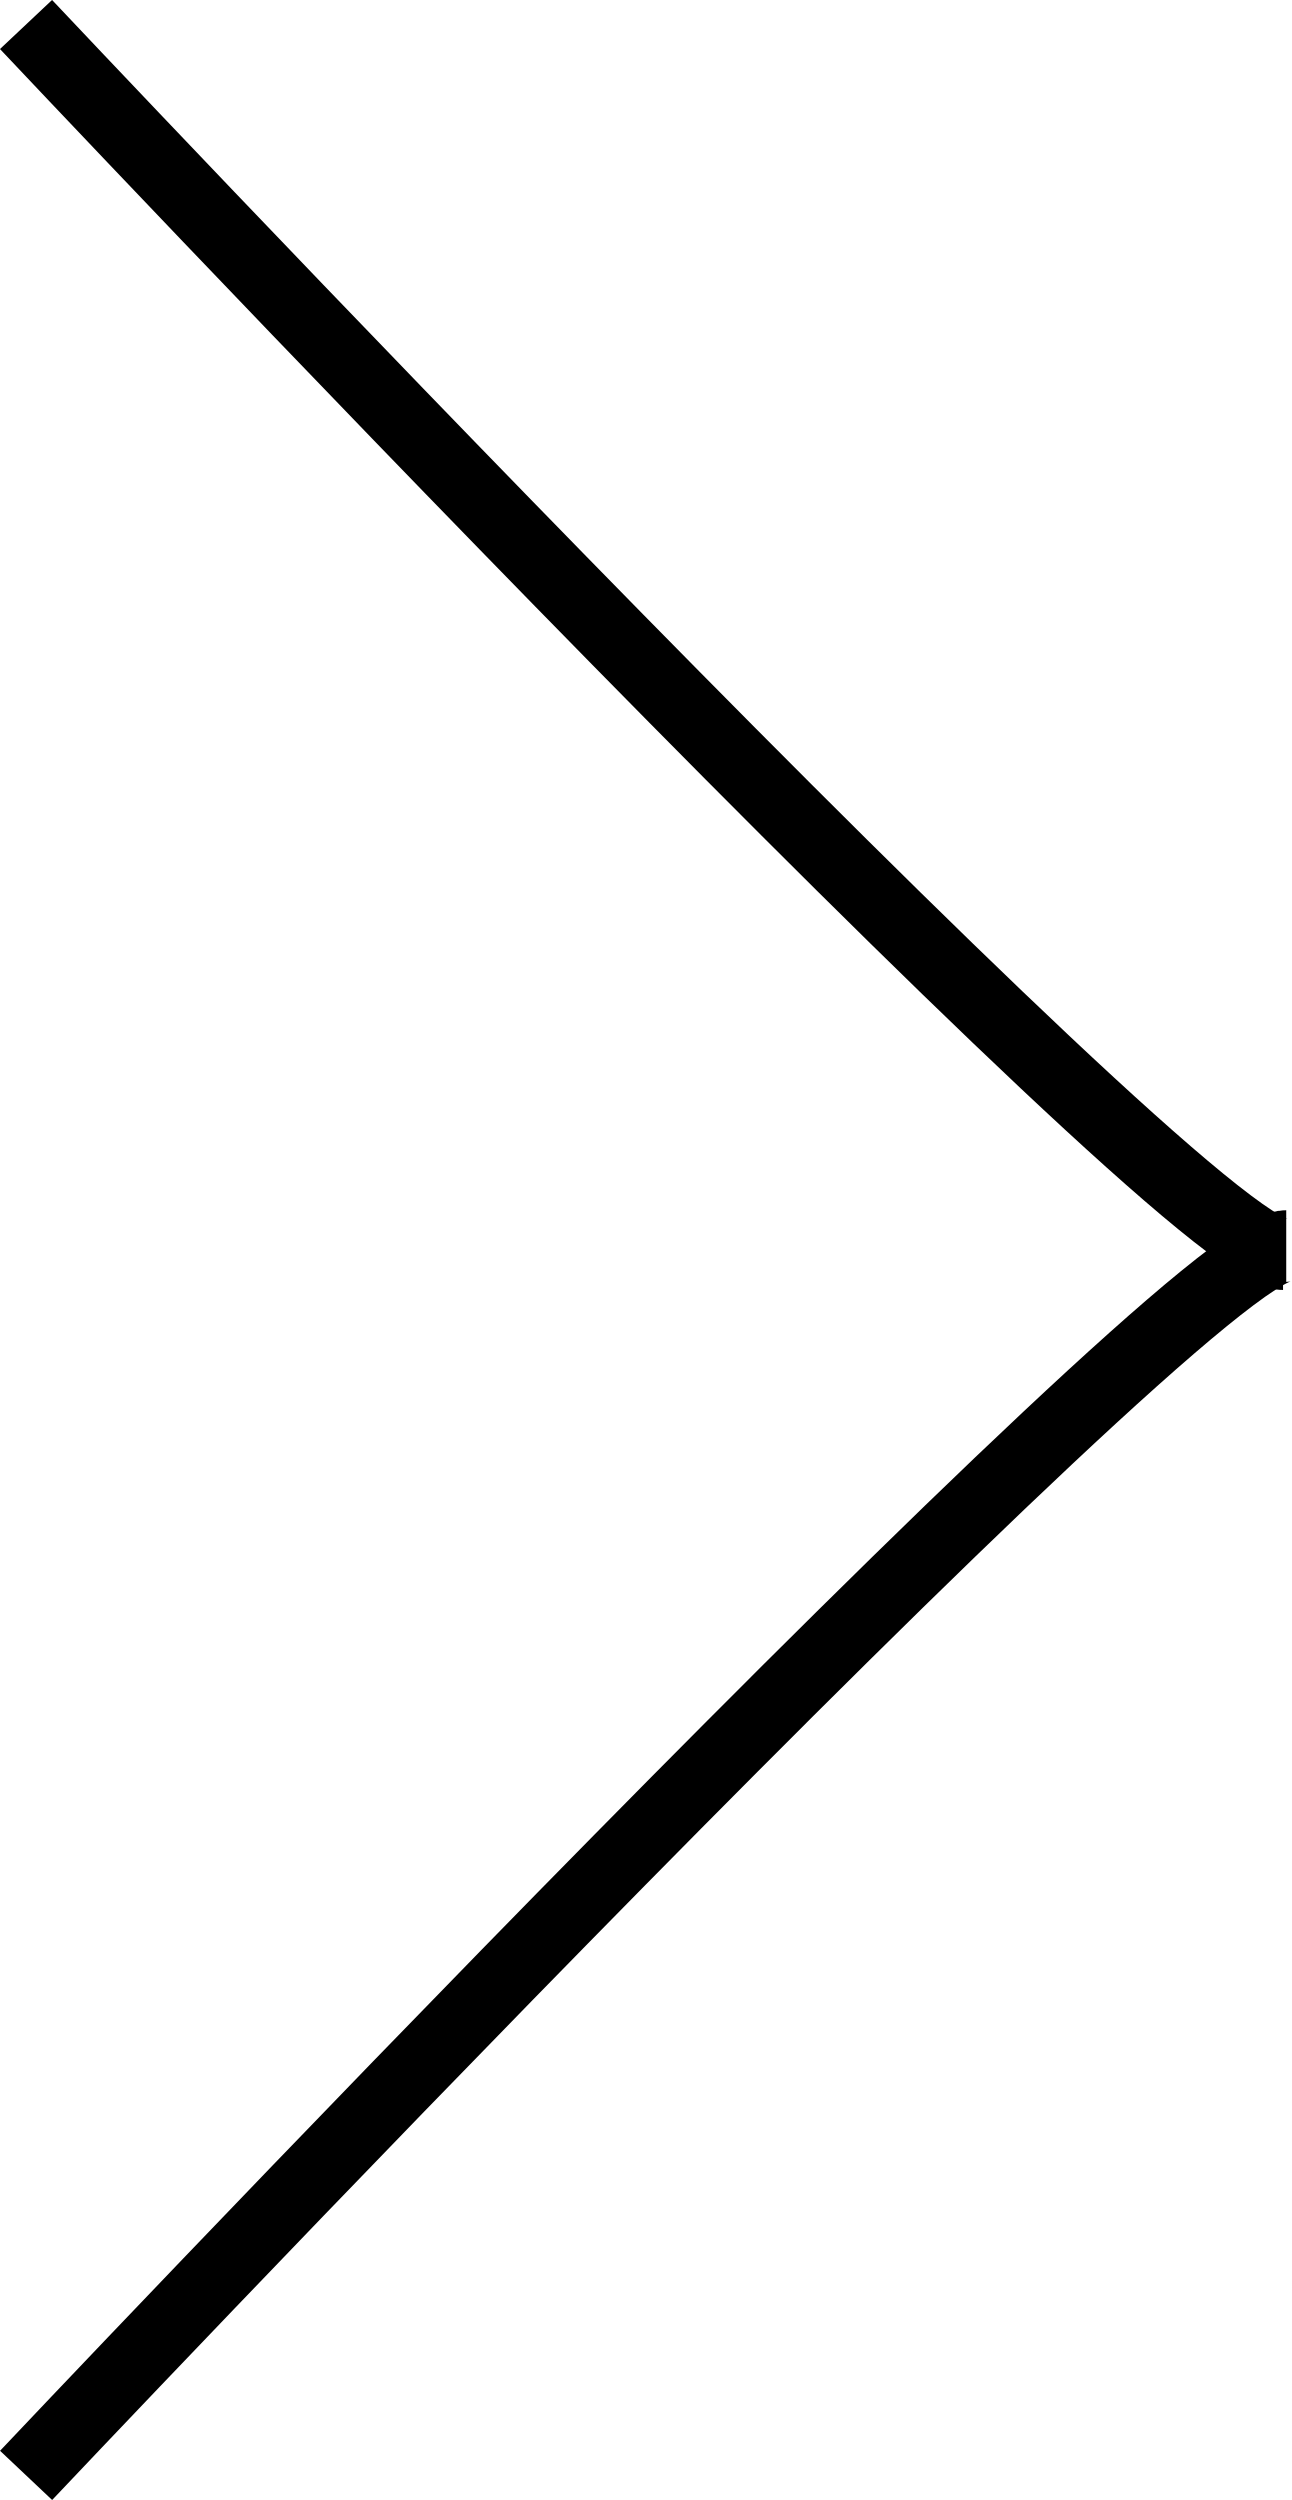
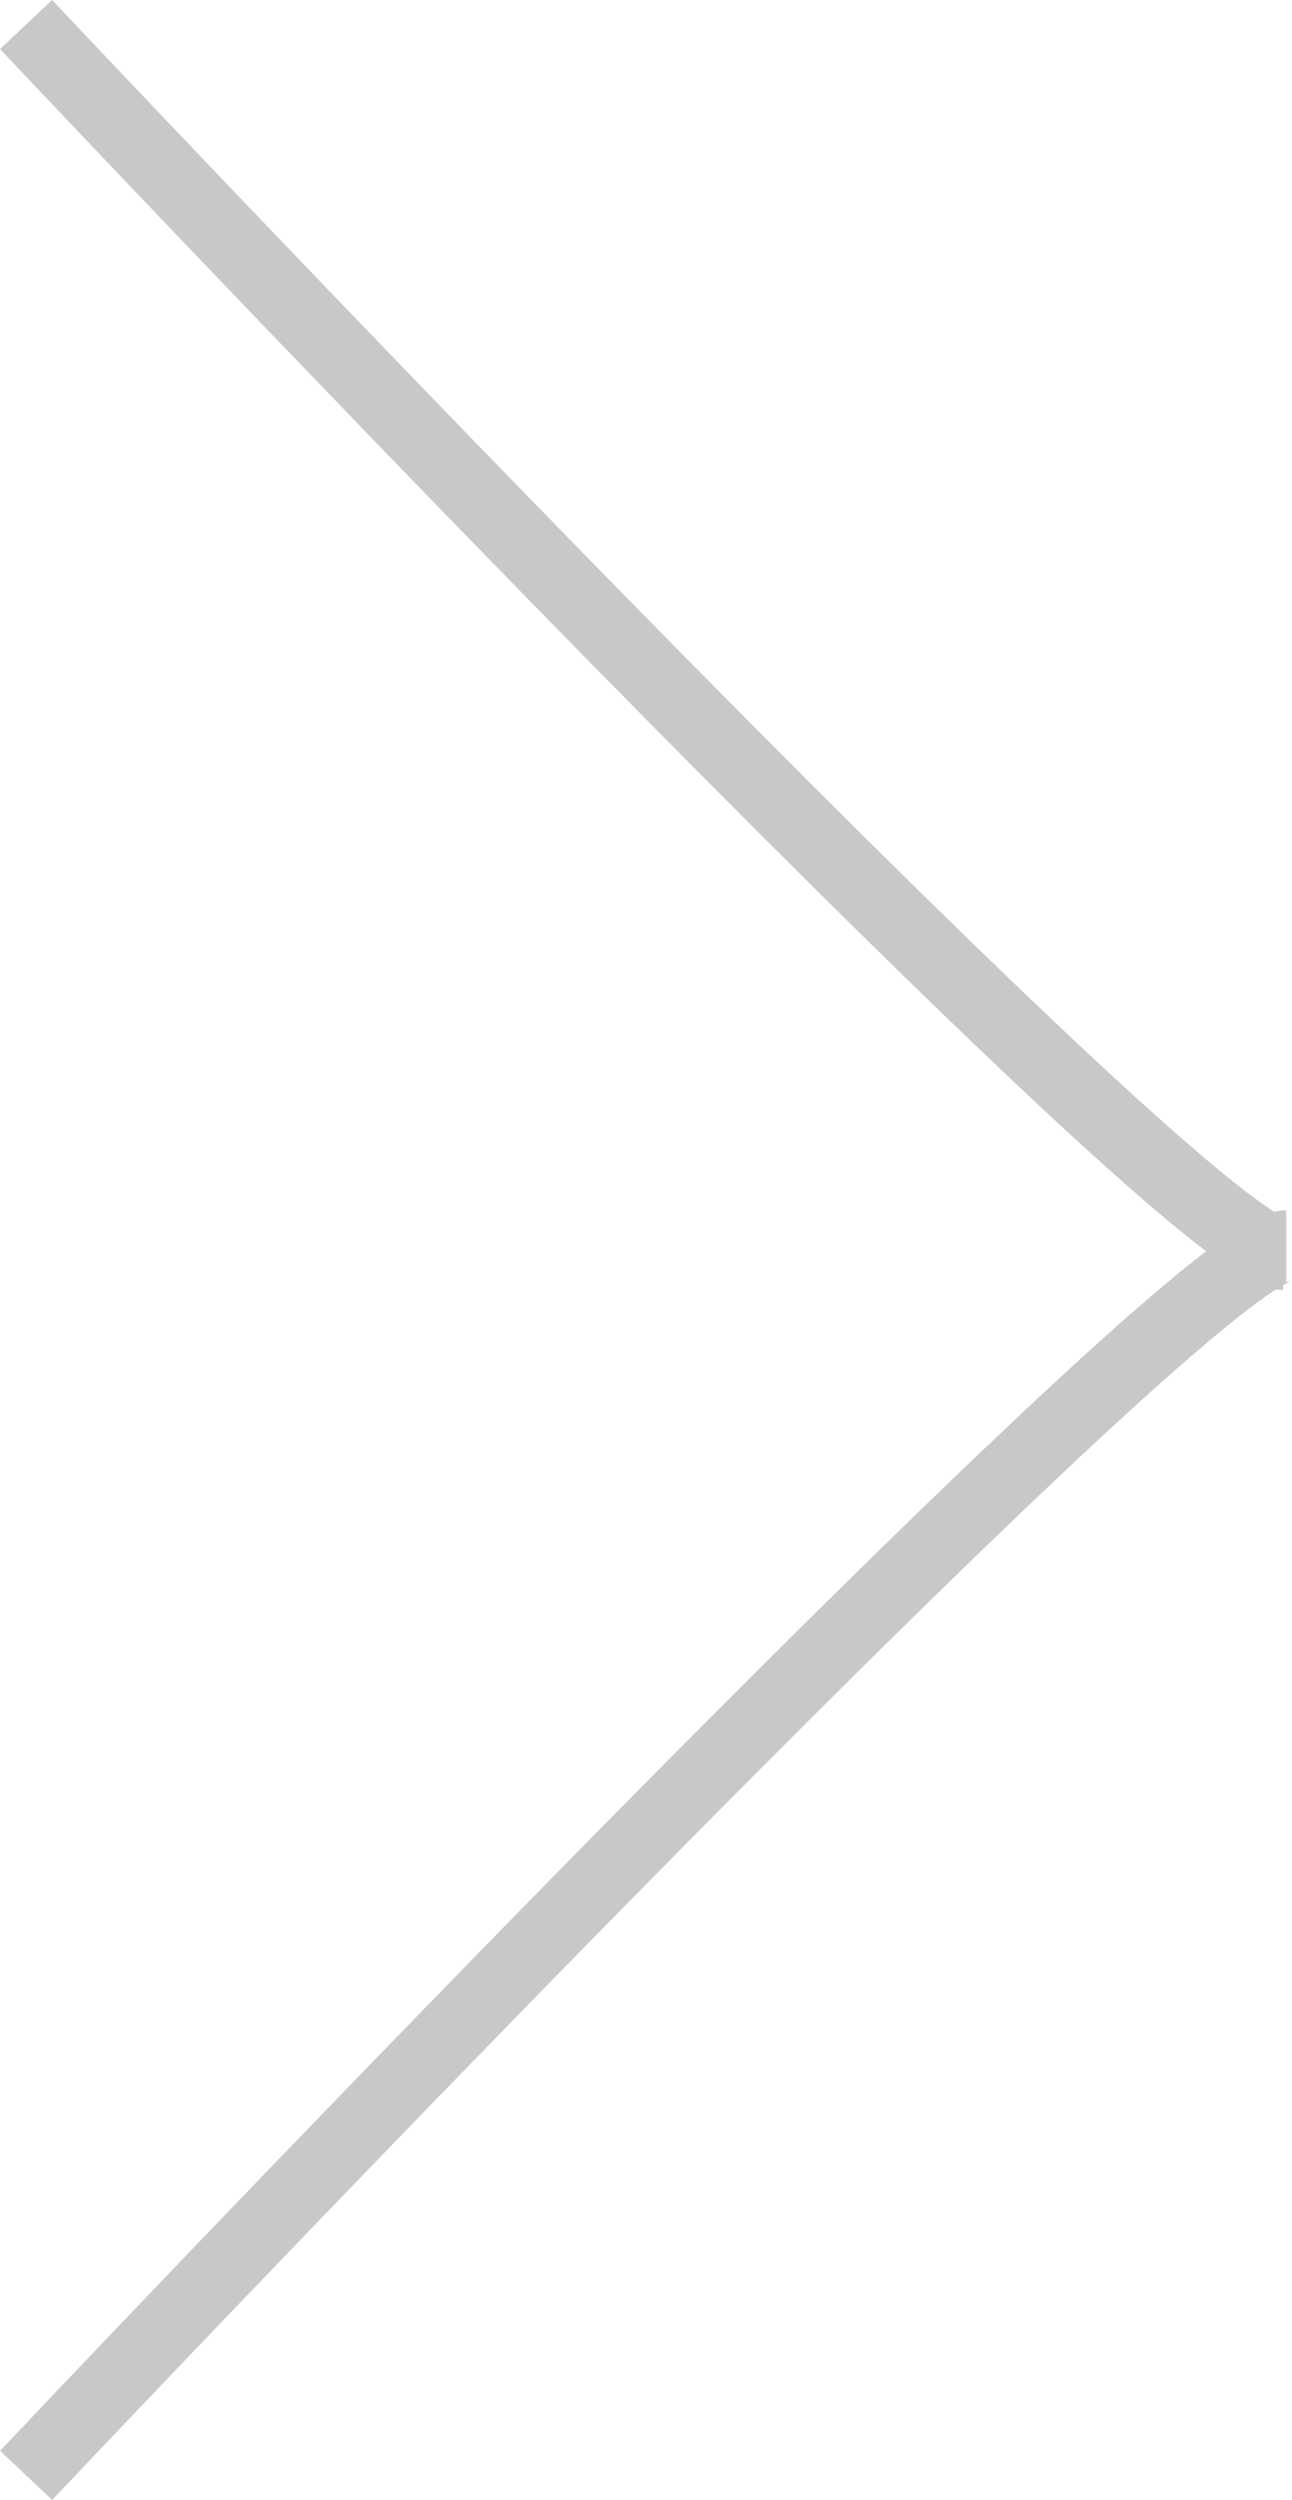
<svg xmlns="http://www.w3.org/2000/svg" width="38.05mm" height="73.651mm" viewBox="0 0 38.05 73.651" version="1.1" id="svg8">
  <defs id="defs2" />
  <g id="layer1" transform="translate(-62.2921,-34.82712)">
-     <path style="fill:none;stroke:#000000;stroke-width:2.108;stroke-linecap:butt;stroke-linejoin:round;stroke-miterlimit:4;stroke-dasharray:none;stroke-opacity:1" d="m 100.091,71.777 c -2.91,0 -37.032,-36.228 -37.032,-36.228" id="path815" />
-     <path style="fill:none;stroke:#000000;stroke-width:2.111;stroke-linecap:butt;stroke-linejoin:round;stroke-miterlimit:4;stroke-dasharray:none;stroke-opacity:1" d="m 100.185,71.536 c -2.917,0 -37.124,36.217 -37.124,36.217" id="path815-7" />
+     <path style="fill:none;stroke:rgb(200, 200, 200);;stroke-width:2.108;stroke-linecap:butt;stroke-linejoin:round;stroke-miterlimit:4;stroke-dasharray:none;stroke-opacity:1" d="m 100.091,71.777 c -2.91,0 -37.032,-36.228 -37.032,-36.228" id="path815" />
+     <path style="fill:none;stroke:rgb(200, 200, 200);;stroke-width:2.111;stroke-linecap:butt;stroke-linejoin:round;stroke-miterlimit:4;stroke-dasharray:none;stroke-opacity:1" d="m 100.185,71.536 c -2.917,0 -37.124,36.217 -37.124,36.217" id="path815-7" />
  </g>
</svg>
